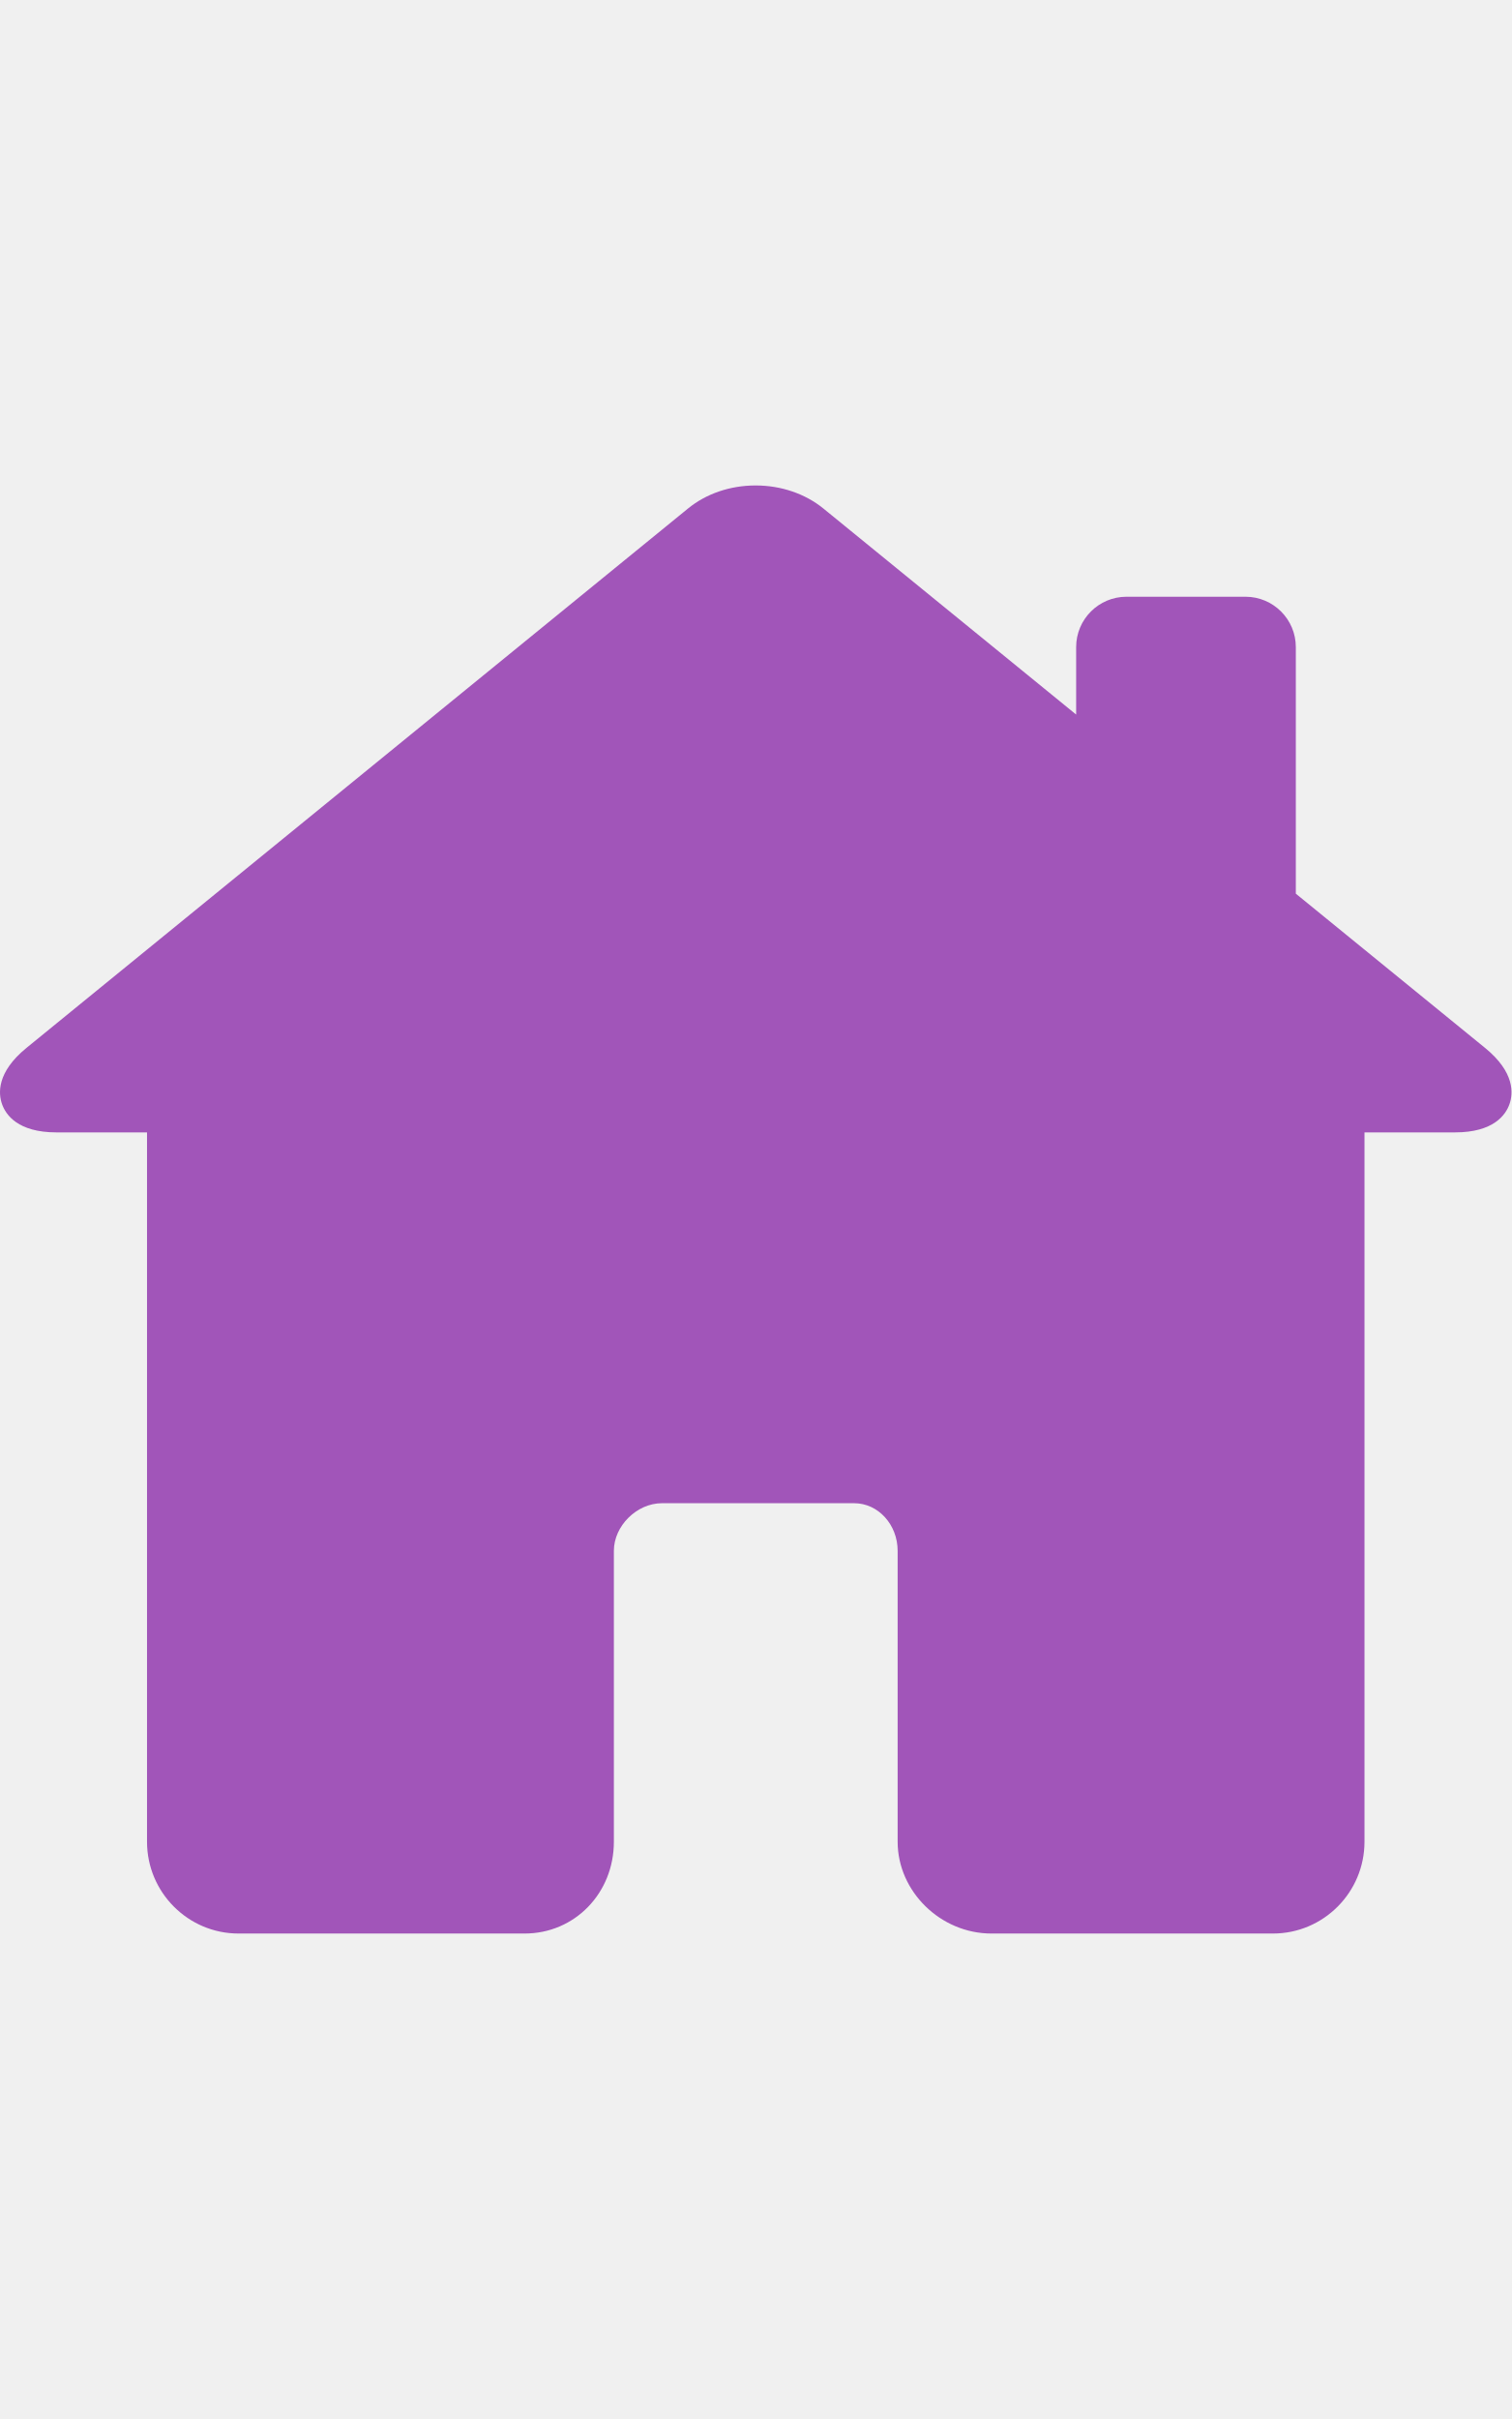
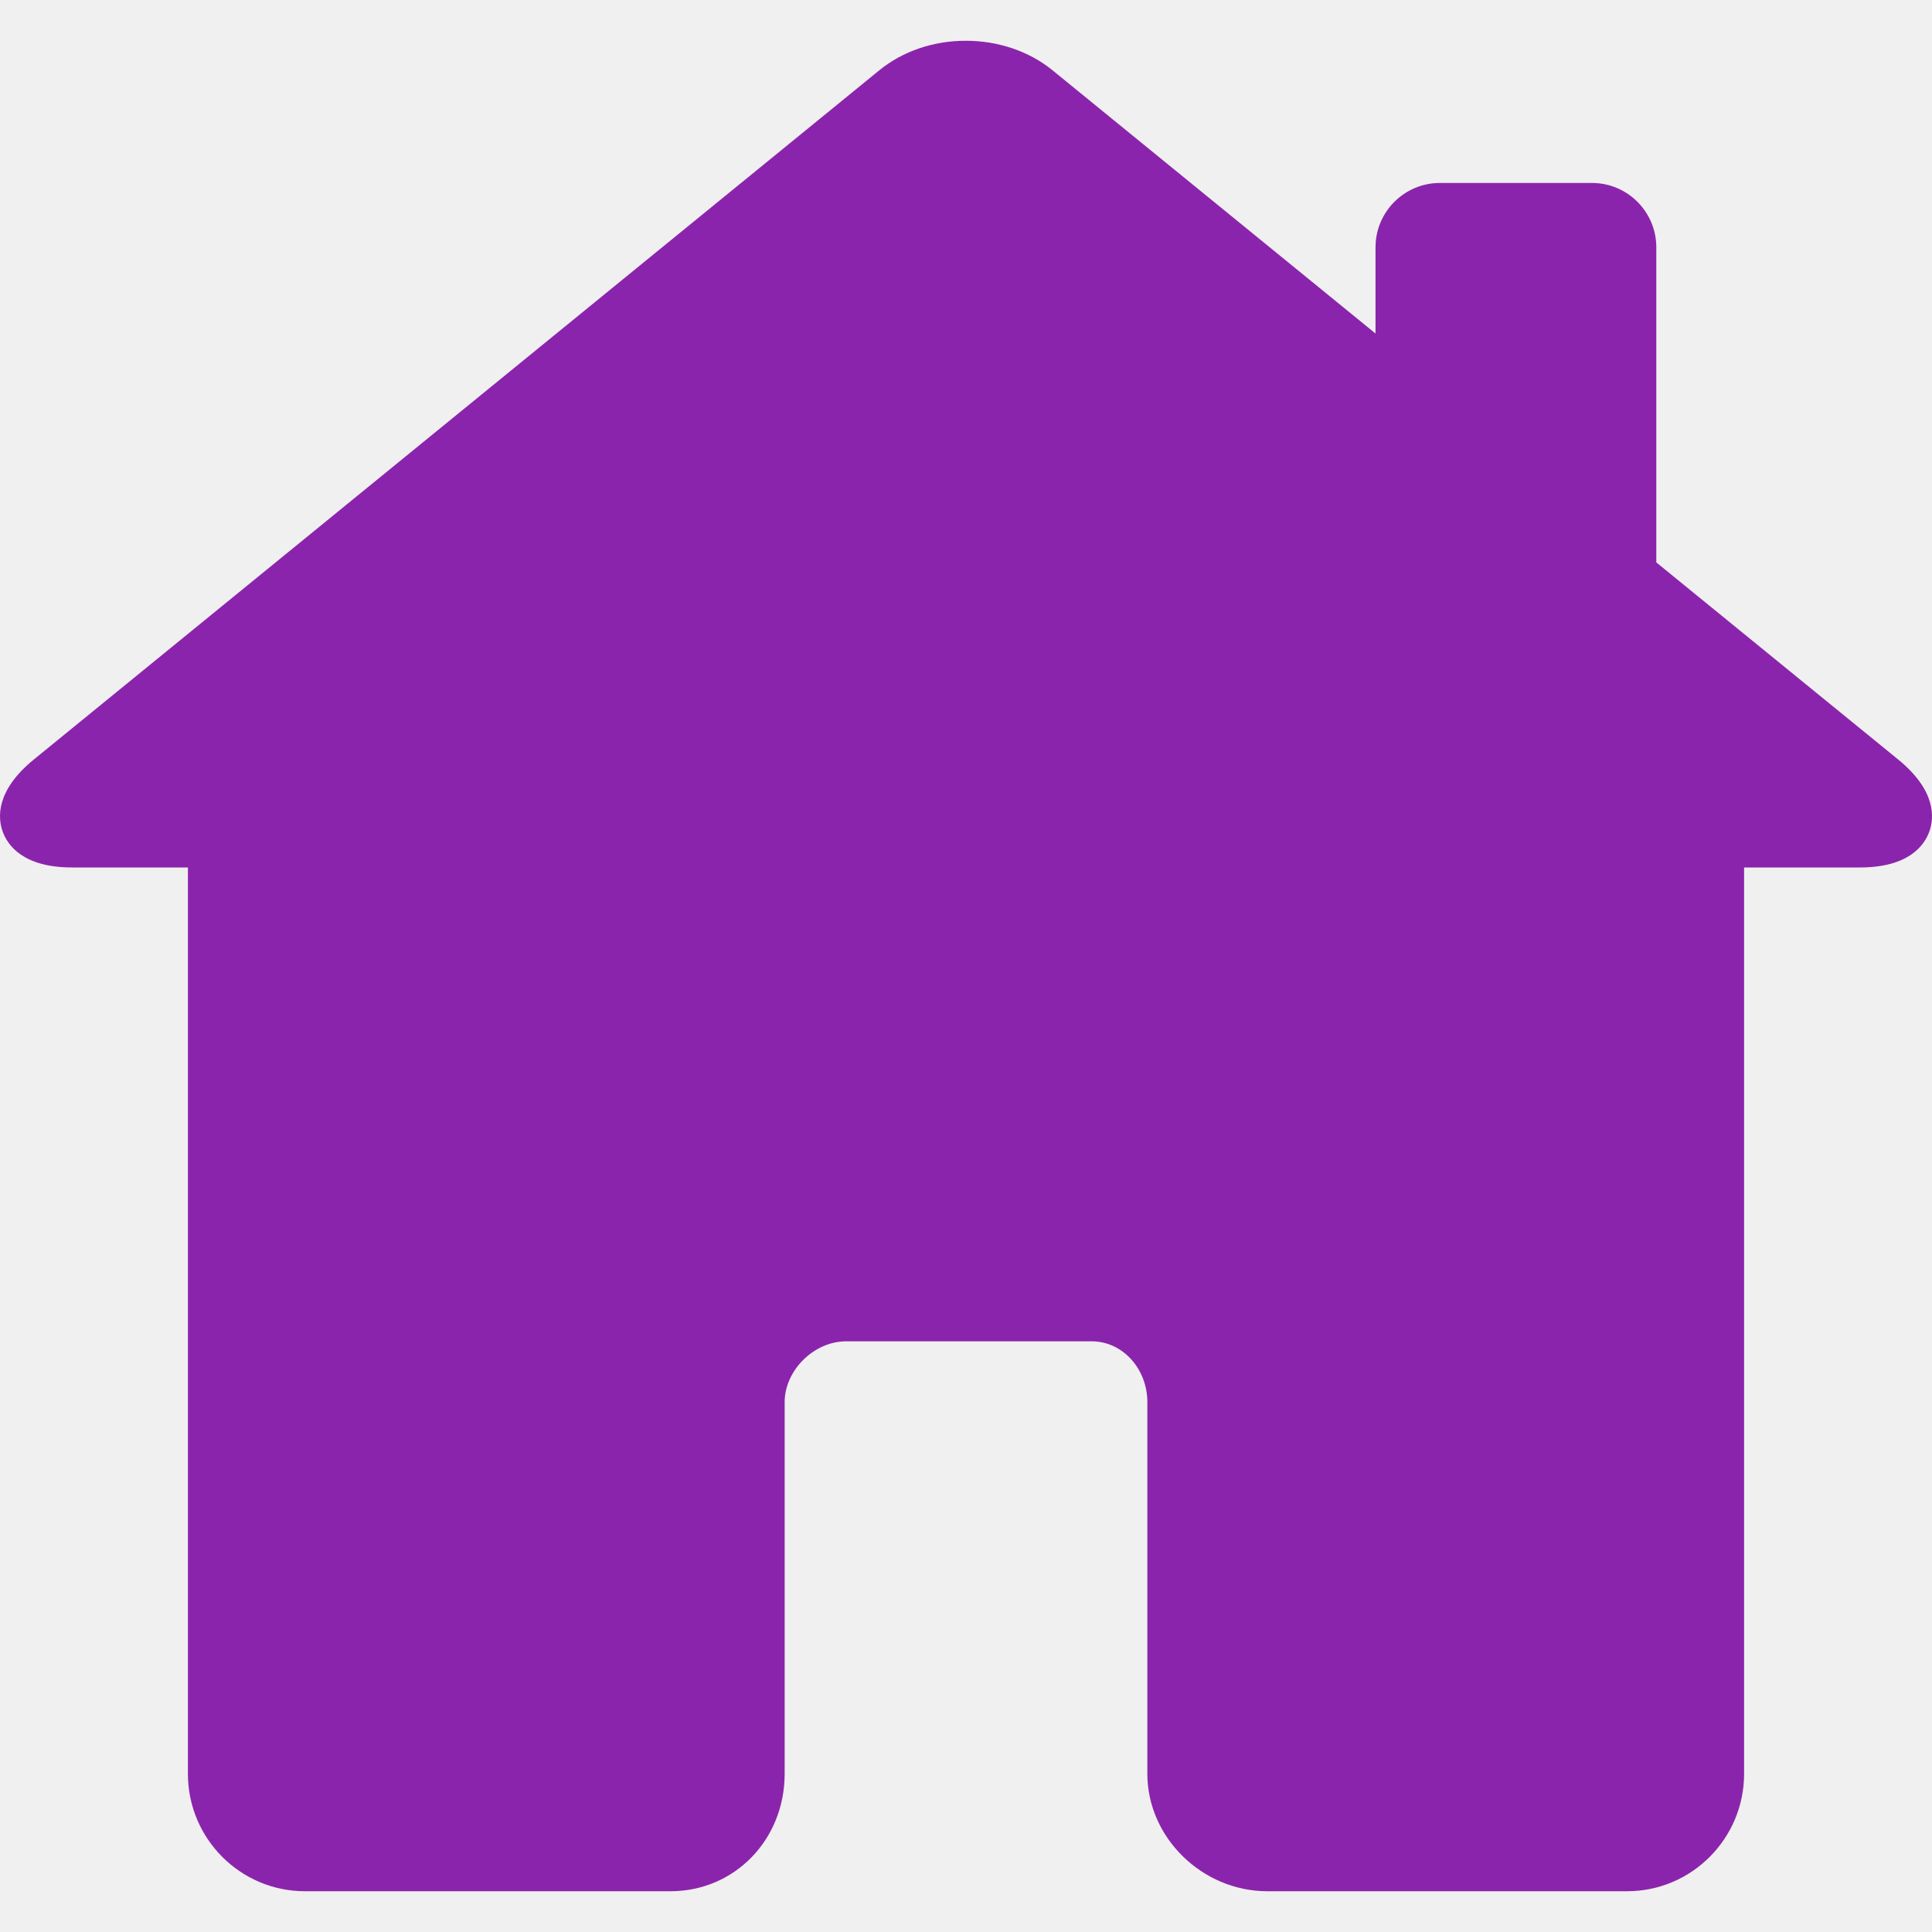
- <svg xmlns="http://www.w3.org/2000/svg" width="30" height="48" viewBox="0 0 30 48" fill="none">
-   <g clip-path="url(#clip0_271_4559)">
-     <path d="M29.473 20.792L25.719 17.733V12.84C25.719 12.289 25.271 11.841 24.72 11.841H22.358C21.807 11.841 21.359 12.289 21.359 12.84V14.179L16.343 10.091C15.98 9.796 15.502 9.633 14.997 9.633C14.493 9.633 14.018 9.795 13.657 10.089L0.527 20.792C-0.07 21.278 -0.034 21.702 0.041 21.911C0.115 22.12 0.354 22.47 1.12 22.47H2.918V36.545C2.918 37.55 3.733 38.367 4.735 38.367H10.412C11.406 38.367 12.184 37.567 12.184 36.545V30.773C12.184 30.279 12.639 29.828 13.138 29.828H16.953C17.429 29.828 17.816 30.252 17.816 30.773V36.545C17.816 37.533 18.669 38.367 19.678 38.367H25.265C26.267 38.367 27.082 37.55 27.082 36.545V22.47H28.88C29.646 22.47 29.885 22.12 29.959 21.911C30.034 21.702 30.07 21.278 29.473 20.792Z" fill="#A155B9" />
-   </g>
-   <defs>
-     <clipPath id="clip0_271_4559">
-       <rect width="30" height="30" fill="white" transform="translate(0 9)" />
-     </clipPath>
-   </defs>
+ <svg xmlns="http://www.w3.org/2000/svg" width="30" height="30" viewBox="0 0 30 30" fill="none">
+   <path d="M29.473 11.792L25.719 8.733V3.84C25.719 3.289 25.271 2.841 24.72 2.841H22.358C21.807 2.841 21.359 3.289 21.359 3.84V5.179L16.343 1.091C15.98 0.796 15.502 0.633 14.997 0.633C14.493 0.633 14.018 0.795 13.657 1.089L0.527 11.792C-0.07 12.278 -0.034 12.702 0.041 12.911C0.115 13.12 0.354 13.47 1.12 13.47H2.918V27.545C2.918 28.55 3.733 29.367 4.735 29.367H10.412C11.406 29.367 12.184 28.567 12.184 27.545V21.773C12.184 21.279 12.639 20.828 13.138 20.828H16.953C17.429 20.828 17.816 21.252 17.816 21.773V27.545C17.816 28.533 18.669 29.367 19.678 29.367H25.265C26.267 29.367 27.082 28.55 27.082 27.545V13.47H28.88C29.646 13.47 29.885 13.12 29.959 12.911C30.034 12.702 30.07 12.278 29.473 11.792Z" fill="#8B24AC" />
</svg>
